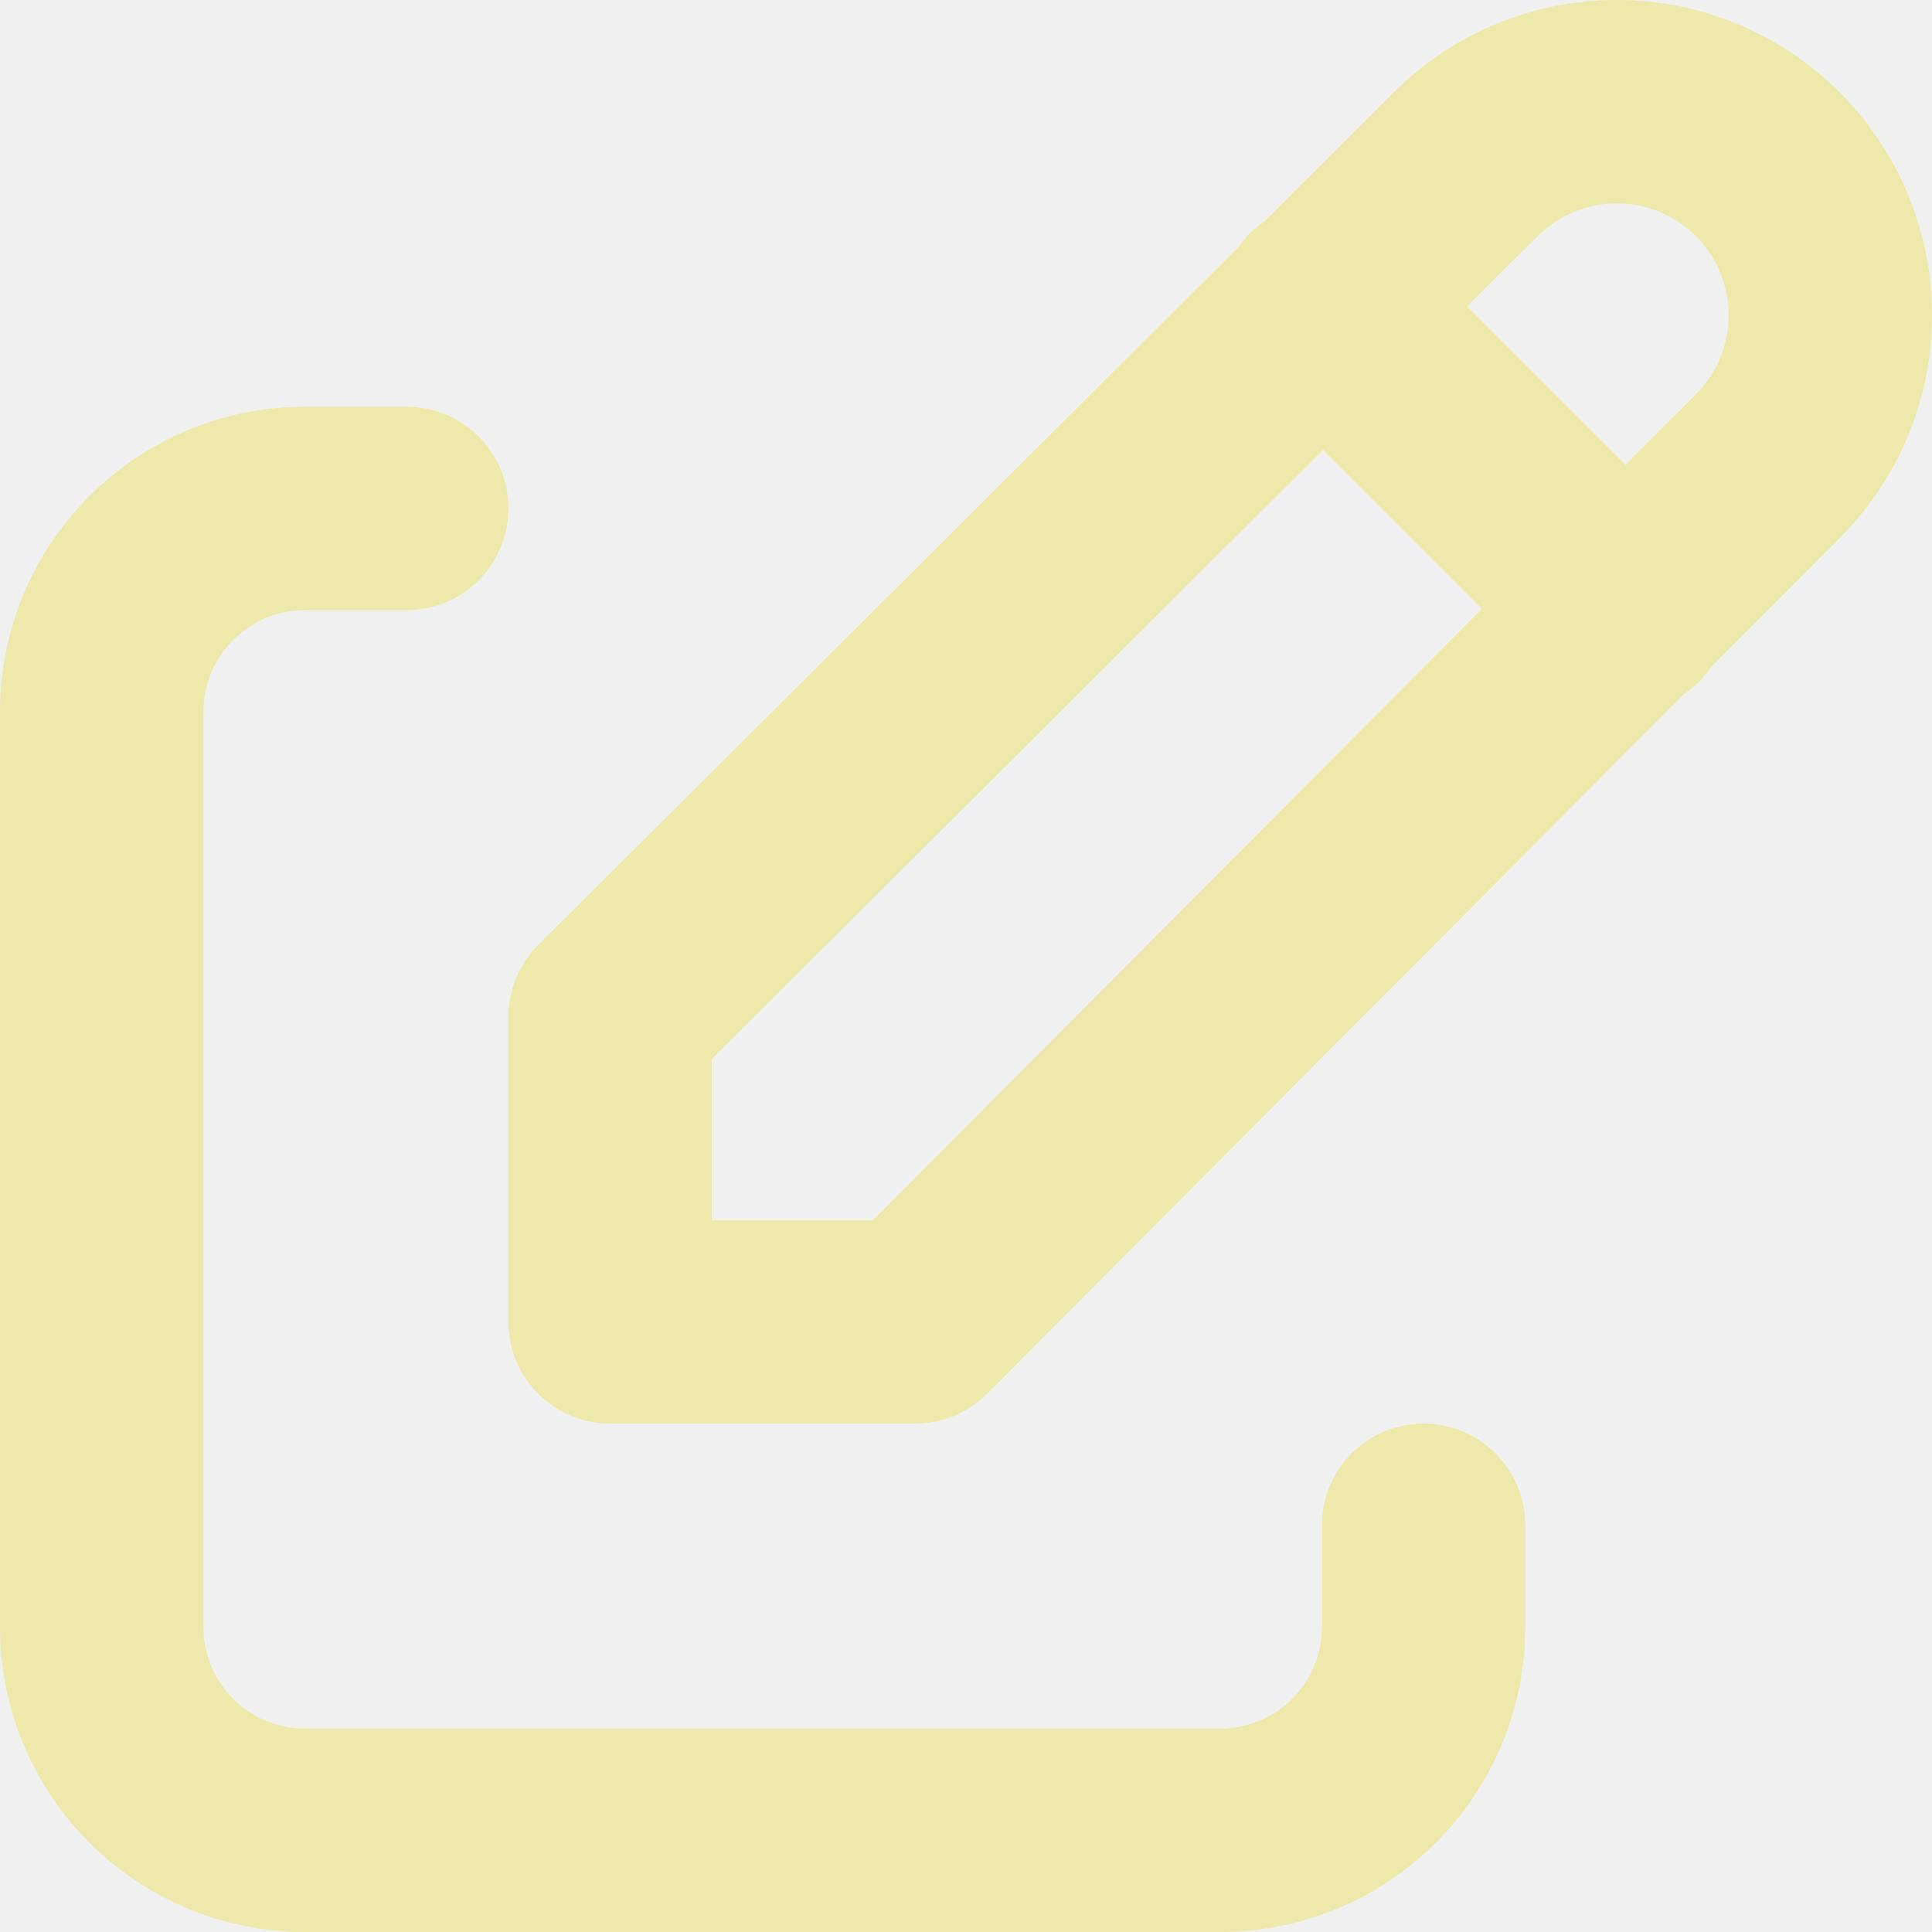
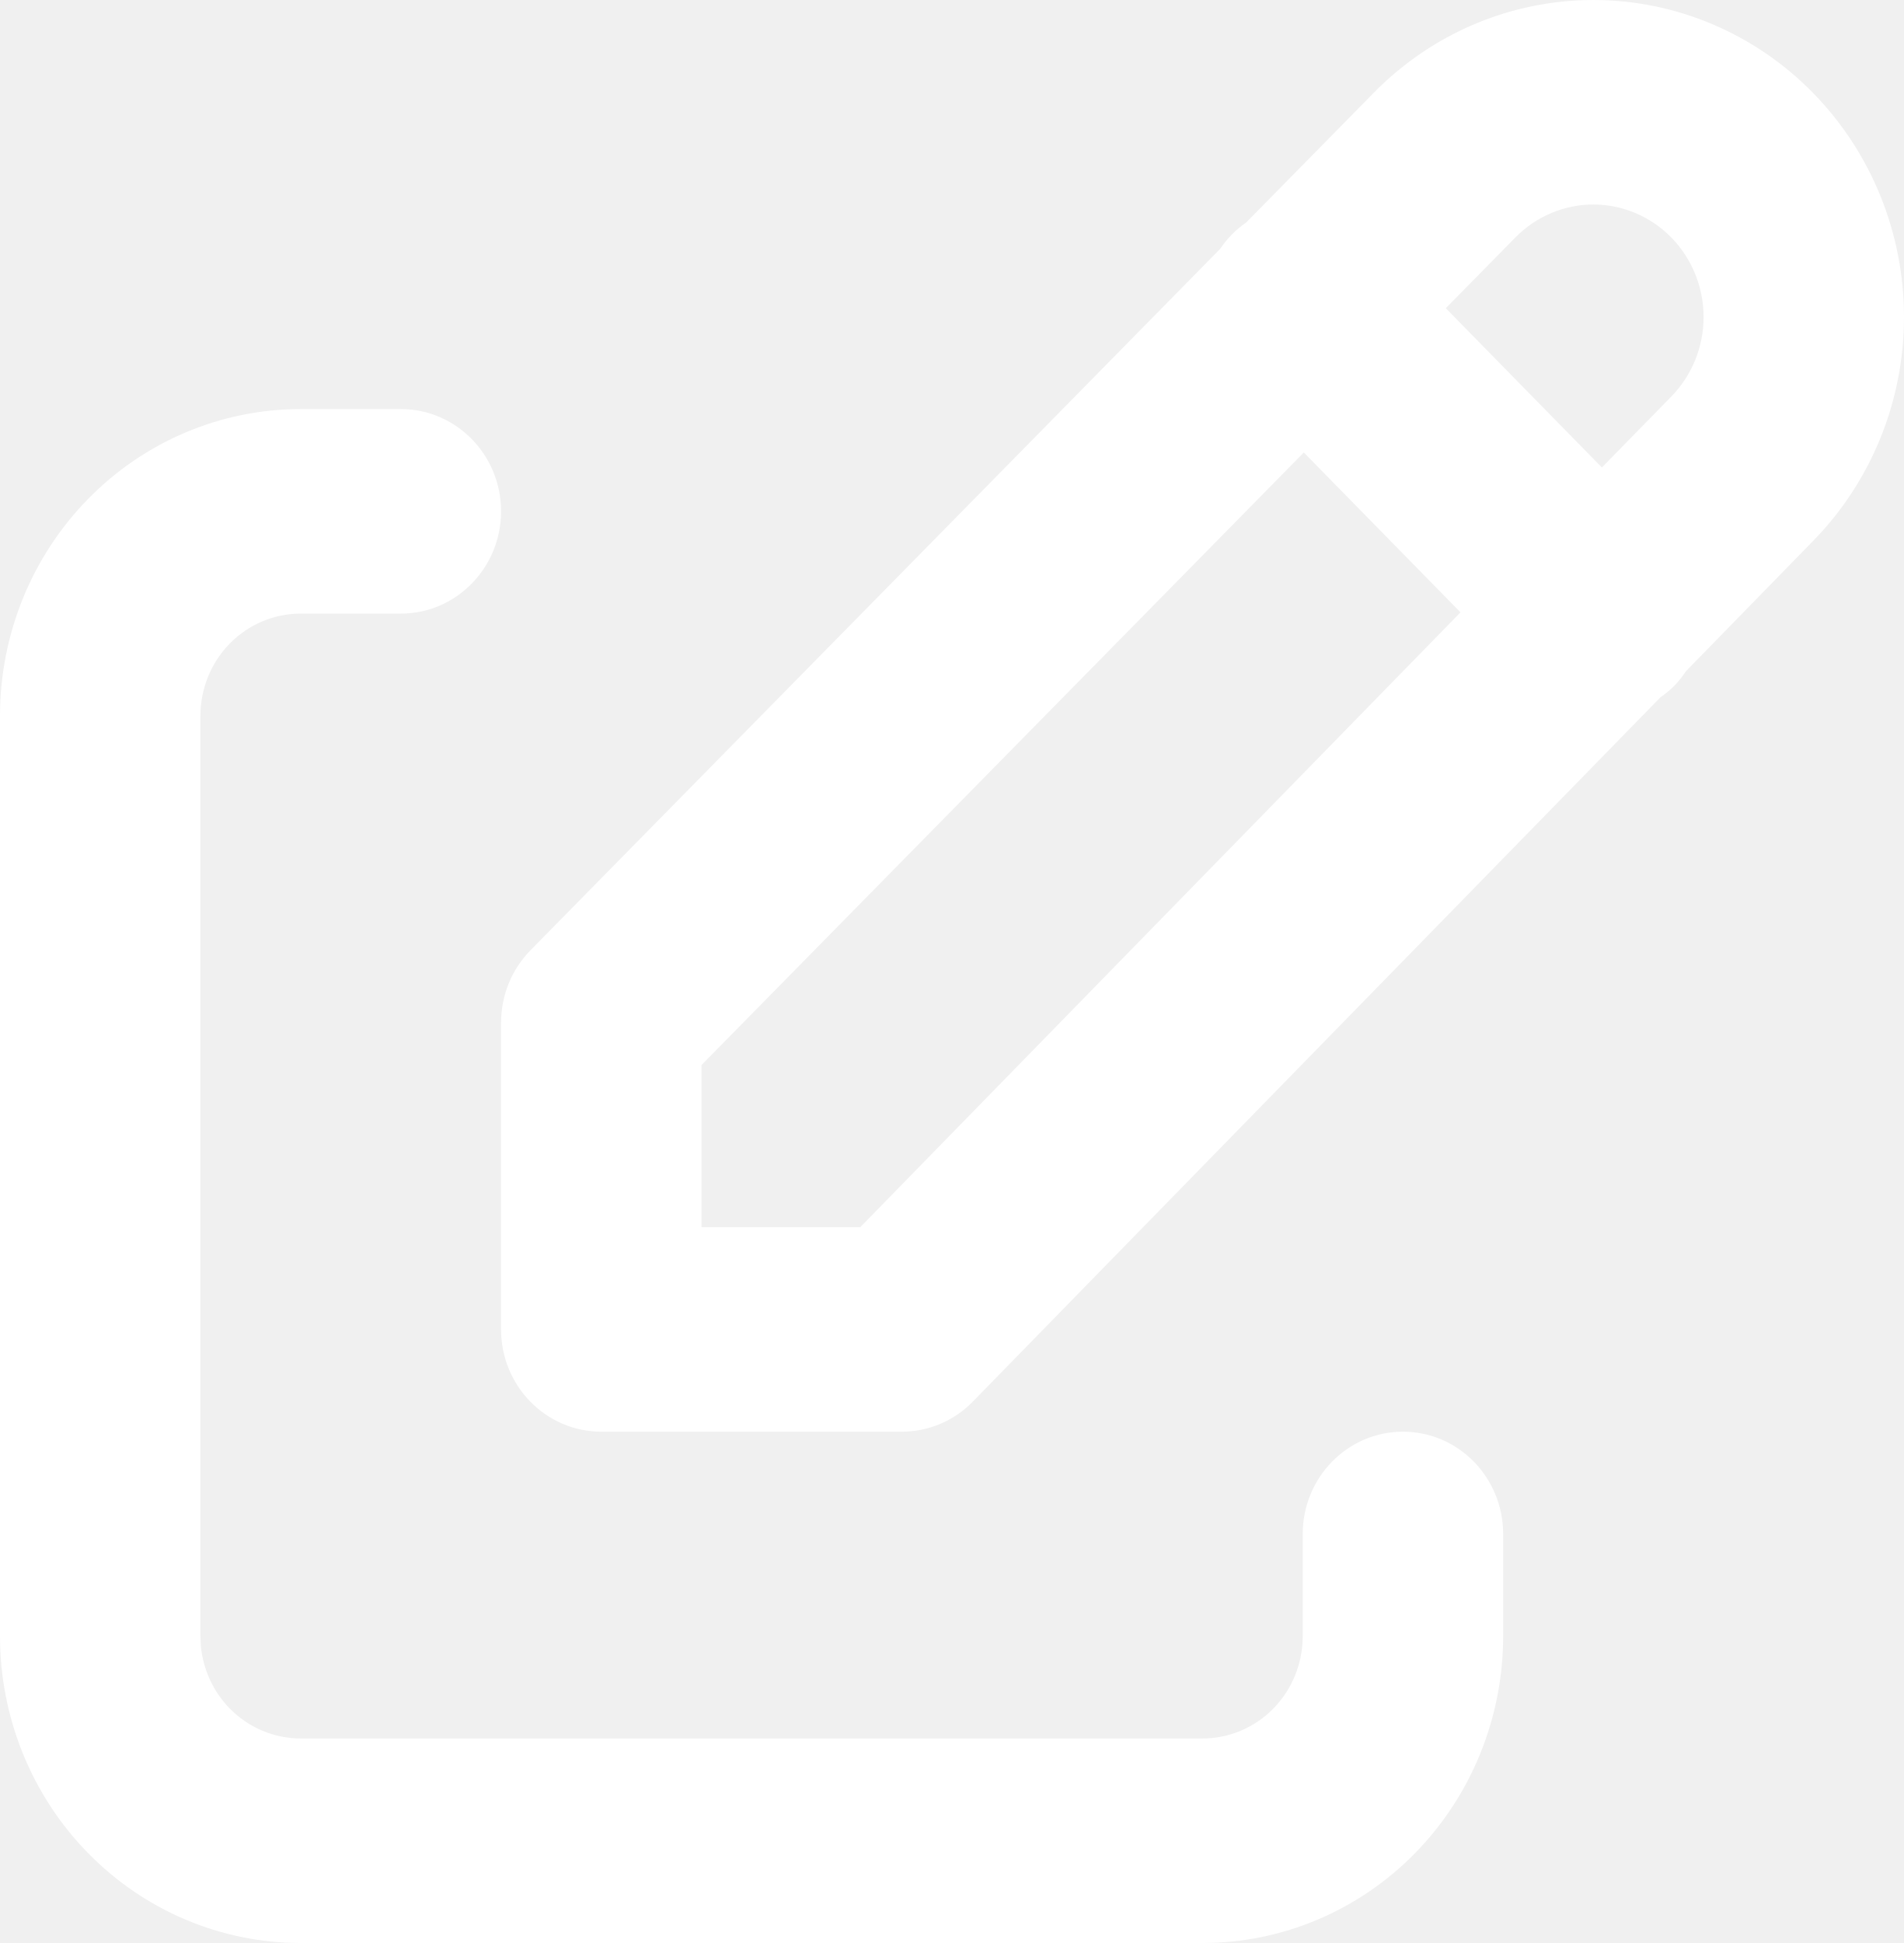
- <svg xmlns="http://www.w3.org/2000/svg" width="19" height="19" viewBox="0 0 19 19" fill="none">
-   <path d="M0 16V7C0 6.204 0.316 5.442 0.879 4.879C1.442 4.316 2.204 4 3 4H4C4.552 4 5 4.448 5 5C5 5.552 4.552 6 4 6H3C2.735 6 2.481 6.106 2.293 6.293C2.105 6.481 2 6.735 2 7V16L2.005 16.099C2.028 16.328 2.129 16.543 2.293 16.707C2.481 16.895 2.735 17 3 17H12C12.265 17 12.52 16.895 12.707 16.707C12.895 16.52 13 16.265 13 16V15C13 14.448 13.448 14 14 14C14.552 14 15 14.448 15 15V16C15 16.796 14.684 17.559 14.121 18.121C13.559 18.684 12.796 19 12 19H3C2.204 19 1.442 18.684 0.879 18.121C0.316 17.559 0 16.796 0 16Z" fill="#EEE8AA" />
-   <path d="M17 3.101C17 2.809 16.884 2.529 16.678 2.322C16.471 2.116 16.192 2 15.9 2C15.609 2 15.328 2.116 15.122 2.322L15.121 2.323L14.428 3.014L15.985 4.571L16.678 3.878C16.884 3.672 17 3.392 17 3.101ZM7 10.415V12H8.585L14.574 5.988L13.011 4.425L7 10.415ZM19 3.101C19 3.922 18.673 4.709 18.093 5.29L16.824 6.563C16.79 6.614 16.752 6.662 16.707 6.707C16.664 6.75 16.617 6.786 16.569 6.819L9.708 13.706C9.52 13.894 9.266 14 9 14H6C5.448 14 5 13.552 5 13V10C5 9.734 5.106 9.48 5.294 9.292L12.177 2.433C12.211 2.384 12.249 2.337 12.293 2.293C12.338 2.248 12.386 2.209 12.437 2.175L13.709 0.907C14.29 0.326 15.079 -1.06046e-08 15.9 0C16.722 0 17.511 0.327 18.092 0.908C18.673 1.49 19 2.278 19 3.101Z" fill="#EEE8AA" />
+ <svg xmlns="http://www.w3.org/2000/svg" width="49" height="50" viewBox="0 0 49 50" fill="none">
+   <path d="M0 42.105V18.421C0 16.327 0.816 14.32 2.267 12.839C3.718 11.359 5.685 10.527 7.737 10.527H10.316C11.74 10.527 12.895 11.705 12.895 13.158C12.895 14.611 11.74 15.79 10.316 15.79H7.737C7.053 15.79 6.397 16.067 5.913 16.561C5.43 17.054 5.158 17.723 5.158 18.421V42.105L5.17 42.365C5.229 42.968 5.49 43.534 5.913 43.966C6.397 44.459 7.053 44.737 7.737 44.737H30.947C31.631 44.737 32.287 44.459 32.771 43.966C33.254 43.472 33.526 42.803 33.526 42.105V39.474C33.526 38.02 34.681 36.842 36.105 36.842C37.53 36.842 38.684 38.02 38.684 39.474V42.105C38.684 44.199 37.868 46.207 36.418 47.687C34.967 49.168 32.999 50 30.947 50H7.737C5.685 50 3.718 49.168 2.267 47.687C0.816 46.207 0 44.199 0 42.105Z" fill="white" />
+   <path d="M43.842 8.159C43.842 7.392 43.543 6.654 43.011 6.111C42.479 5.569 41.758 5.263 41.006 5.263C40.254 5.263 39.531 5.568 38.999 6.111L38.996 6.114L37.208 7.931L41.225 12.03L43.011 10.205C43.543 9.662 43.842 8.927 43.842 8.159ZM18.053 27.408V31.579H22.14L37.586 15.758L33.554 11.644L18.053 27.408ZM49 8.159C49 10.321 48.157 12.392 46.66 13.921L43.389 17.272C43.3 17.404 43.202 17.532 43.087 17.65C42.976 17.762 42.855 17.858 42.731 17.945L25.036 36.068C24.553 36.563 23.896 36.842 23.21 36.842H15.474C14.049 36.842 12.895 35.664 12.895 34.21V26.316C12.895 25.616 13.168 24.946 13.653 24.453L31.403 6.402C31.491 6.272 31.59 6.149 31.703 6.034C31.818 5.916 31.943 5.814 32.073 5.723L35.355 2.387C36.854 0.859 38.887 -2.79068e-08 41.006 0C43.126 0 45.159 0.86 46.658 2.39C48.157 3.92 49 5.996 49 8.159Z" fill="white" />
</svg>
